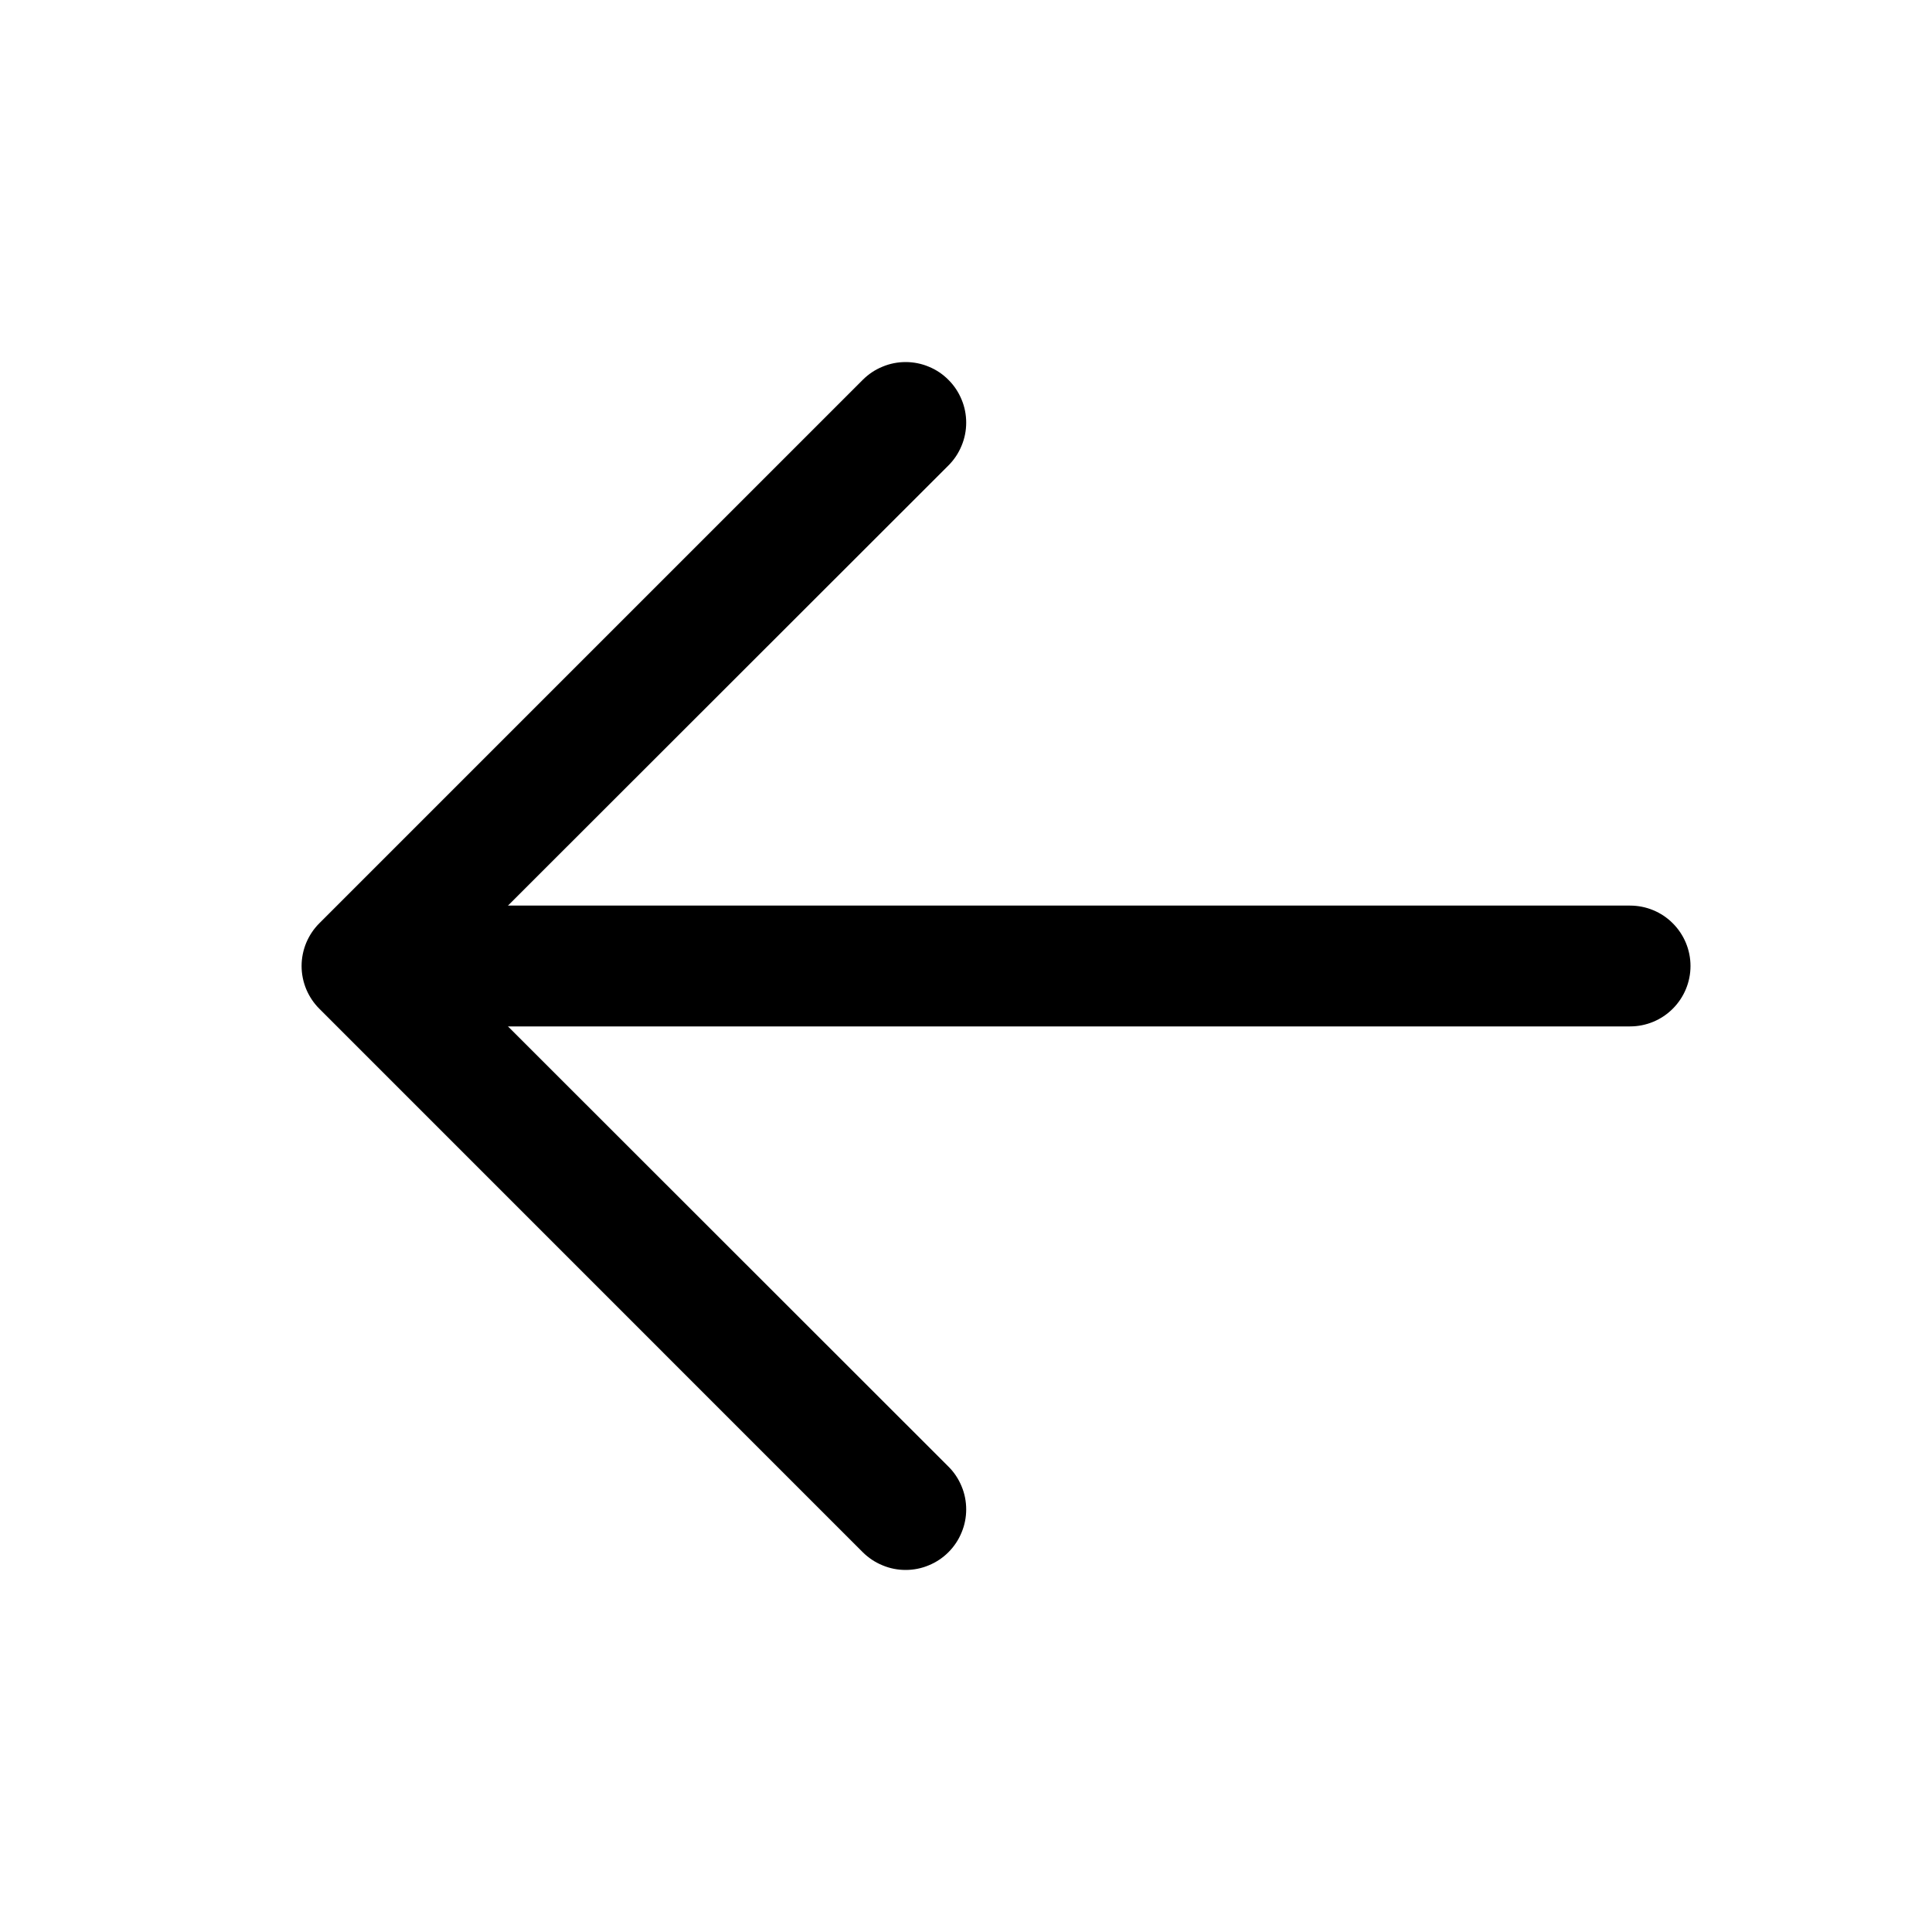
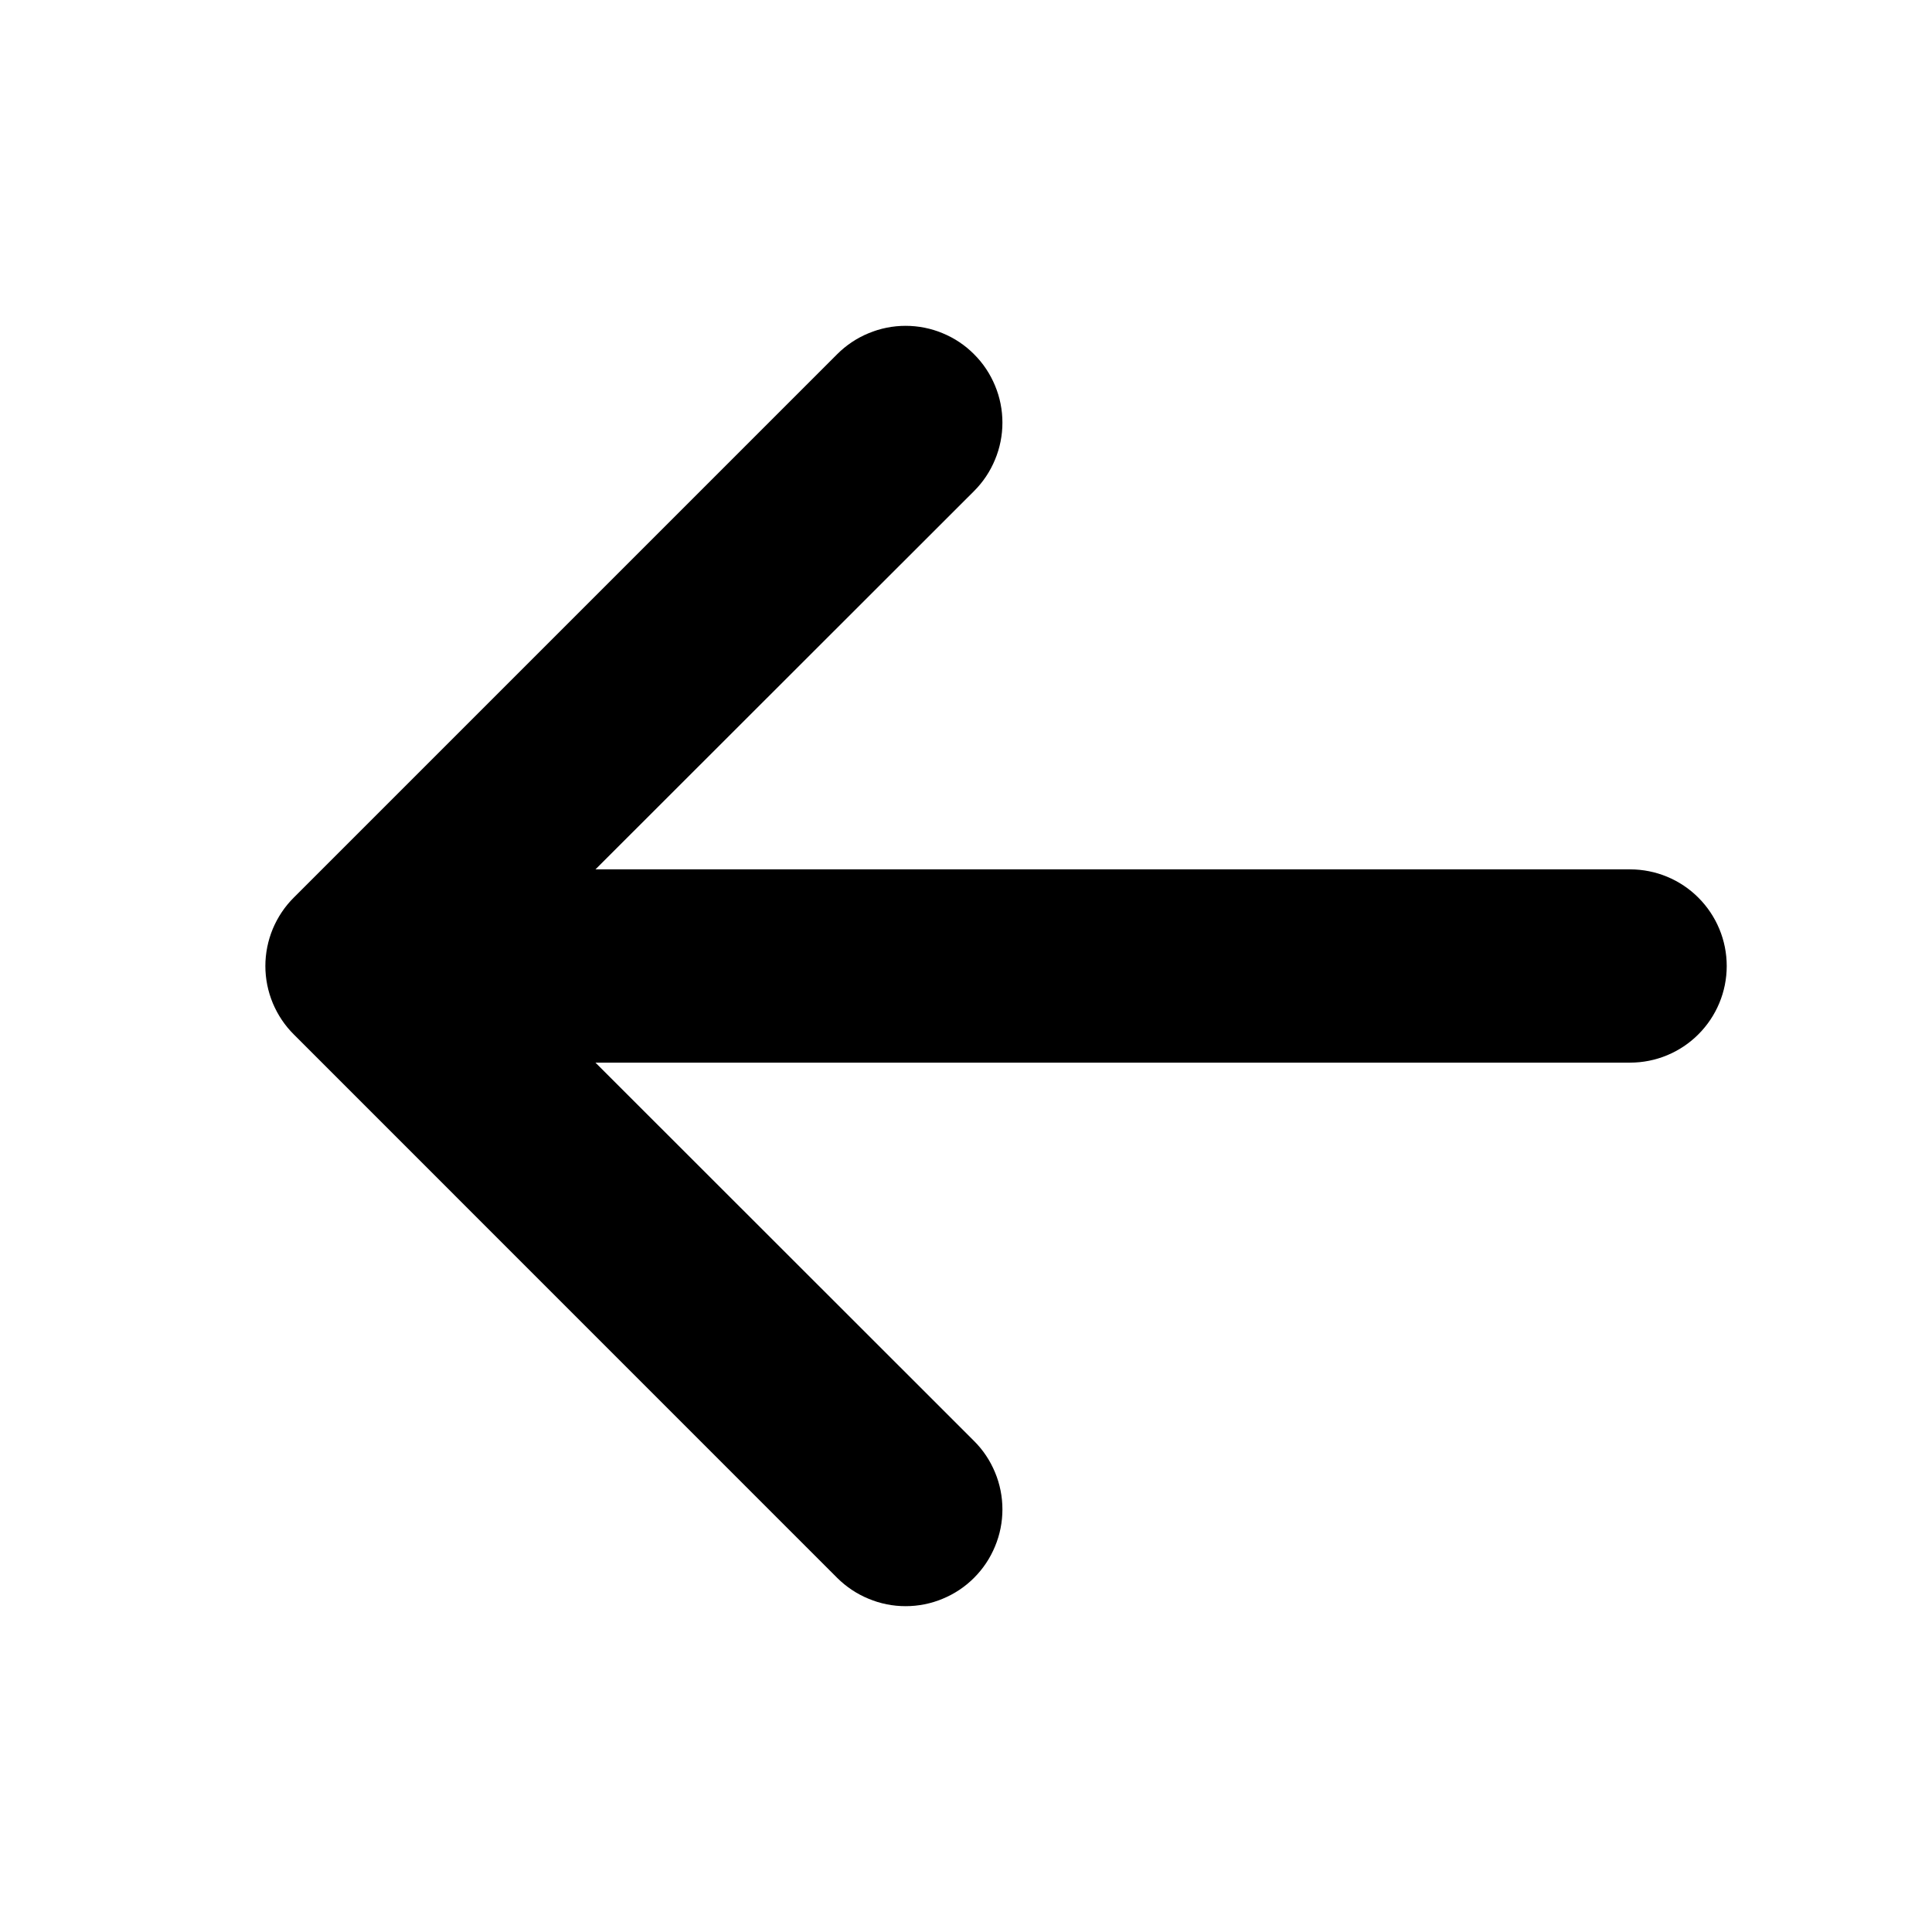
<svg xmlns="http://www.w3.org/2000/svg" width="30" height="30" viewBox="0 0 30 30" fill="none">
-   <path d="M6.562 14.062H25.312C25.561 14.062 25.8 14.161 25.975 14.337C26.151 14.513 26.25 14.751 26.25 15C26.25 15.249 26.151 15.487 25.975 15.663C25.8 15.839 25.561 15.938 25.312 15.938H6.562C6.314 15.938 6.075 15.839 5.9 15.663C5.724 15.487 5.625 15.249 5.625 15C5.625 14.751 5.724 14.513 5.9 14.337C6.075 14.161 6.314 14.062 6.562 14.062Z" fill="black" />
-   <path d="M6.949 15L14.727 22.773C14.815 22.86 14.884 22.964 14.931 23.078C14.979 23.192 15.003 23.314 15.003 23.438C15.003 23.561 14.979 23.683 14.931 23.797C14.884 23.912 14.815 24.015 14.727 24.103C14.64 24.19 14.537 24.259 14.422 24.306C14.308 24.354 14.186 24.378 14.062 24.378C13.939 24.378 13.817 24.354 13.703 24.306C13.588 24.259 13.485 24.19 13.397 24.103L4.96 15.665C4.872 15.578 4.803 15.474 4.755 15.36C4.708 15.246 4.683 15.124 4.683 15C4.683 14.877 4.708 14.754 4.755 14.64C4.803 14.526 4.872 14.422 4.96 14.335L13.397 5.898C13.485 5.81 13.588 5.741 13.703 5.694C13.817 5.646 13.939 5.622 14.062 5.622C14.186 5.622 14.308 5.646 14.422 5.694C14.537 5.741 14.64 5.81 14.727 5.898C14.815 5.985 14.884 6.089 14.931 6.203C14.979 6.317 15.003 6.439 15.003 6.563C15.003 6.686 14.979 6.808 14.931 6.922C14.884 7.037 14.815 7.14 14.727 7.228L6.949 15Z" fill="black" />
+   <path d="M6.562 14.062H25.312C25.561 14.062 25.8 14.161 25.975 14.337C26.151 14.513 26.25 14.751 26.25 15C26.25 15.249 26.151 15.487 25.975 15.663C25.8 15.839 25.561 15.938 25.312 15.938H6.562C6.314 15.938 6.075 15.839 5.9 15.663C5.724 15.487 5.625 15.249 5.625 15C5.625 14.751 5.724 14.513 5.9 14.337C6.075 14.161 6.314 14.062 6.562 14.062Z" fill="black" stroke="black" stroke-width="1.125" stroke-linejoin="round" />
+   <path d="M6.949 15L14.727 22.773C14.815 22.86 14.884 22.964 14.931 23.078C14.979 23.192 15.003 23.314 15.003 23.438C15.003 23.561 14.979 23.683 14.931 23.797C14.884 23.912 14.815 24.015 14.727 24.103C14.64 24.19 14.537 24.259 14.422 24.306C14.308 24.354 14.186 24.378 14.062 24.378C13.939 24.378 13.817 24.354 13.703 24.306C13.588 24.259 13.485 24.19 13.397 24.103L4.96 15.665C4.872 15.578 4.803 15.474 4.755 15.36C4.708 15.246 4.683 15.124 4.683 15C4.683 14.877 4.708 14.754 4.755 14.64C4.803 14.526 4.872 14.422 4.96 14.335L13.397 5.898C13.485 5.81 13.588 5.741 13.703 5.694C13.817 5.646 13.939 5.622 14.062 5.622C14.186 5.622 14.308 5.646 14.422 5.694C14.537 5.741 14.64 5.81 14.727 5.898C14.815 5.985 14.884 6.089 14.931 6.203C14.979 6.317 15.003 6.439 15.003 6.563C15.003 6.686 14.979 6.808 14.931 6.922C14.884 7.037 14.815 7.14 14.727 7.228L6.949 15Z" fill="black" stroke="black" stroke-width="1.125" stroke-linejoin="round" />
</svg>
